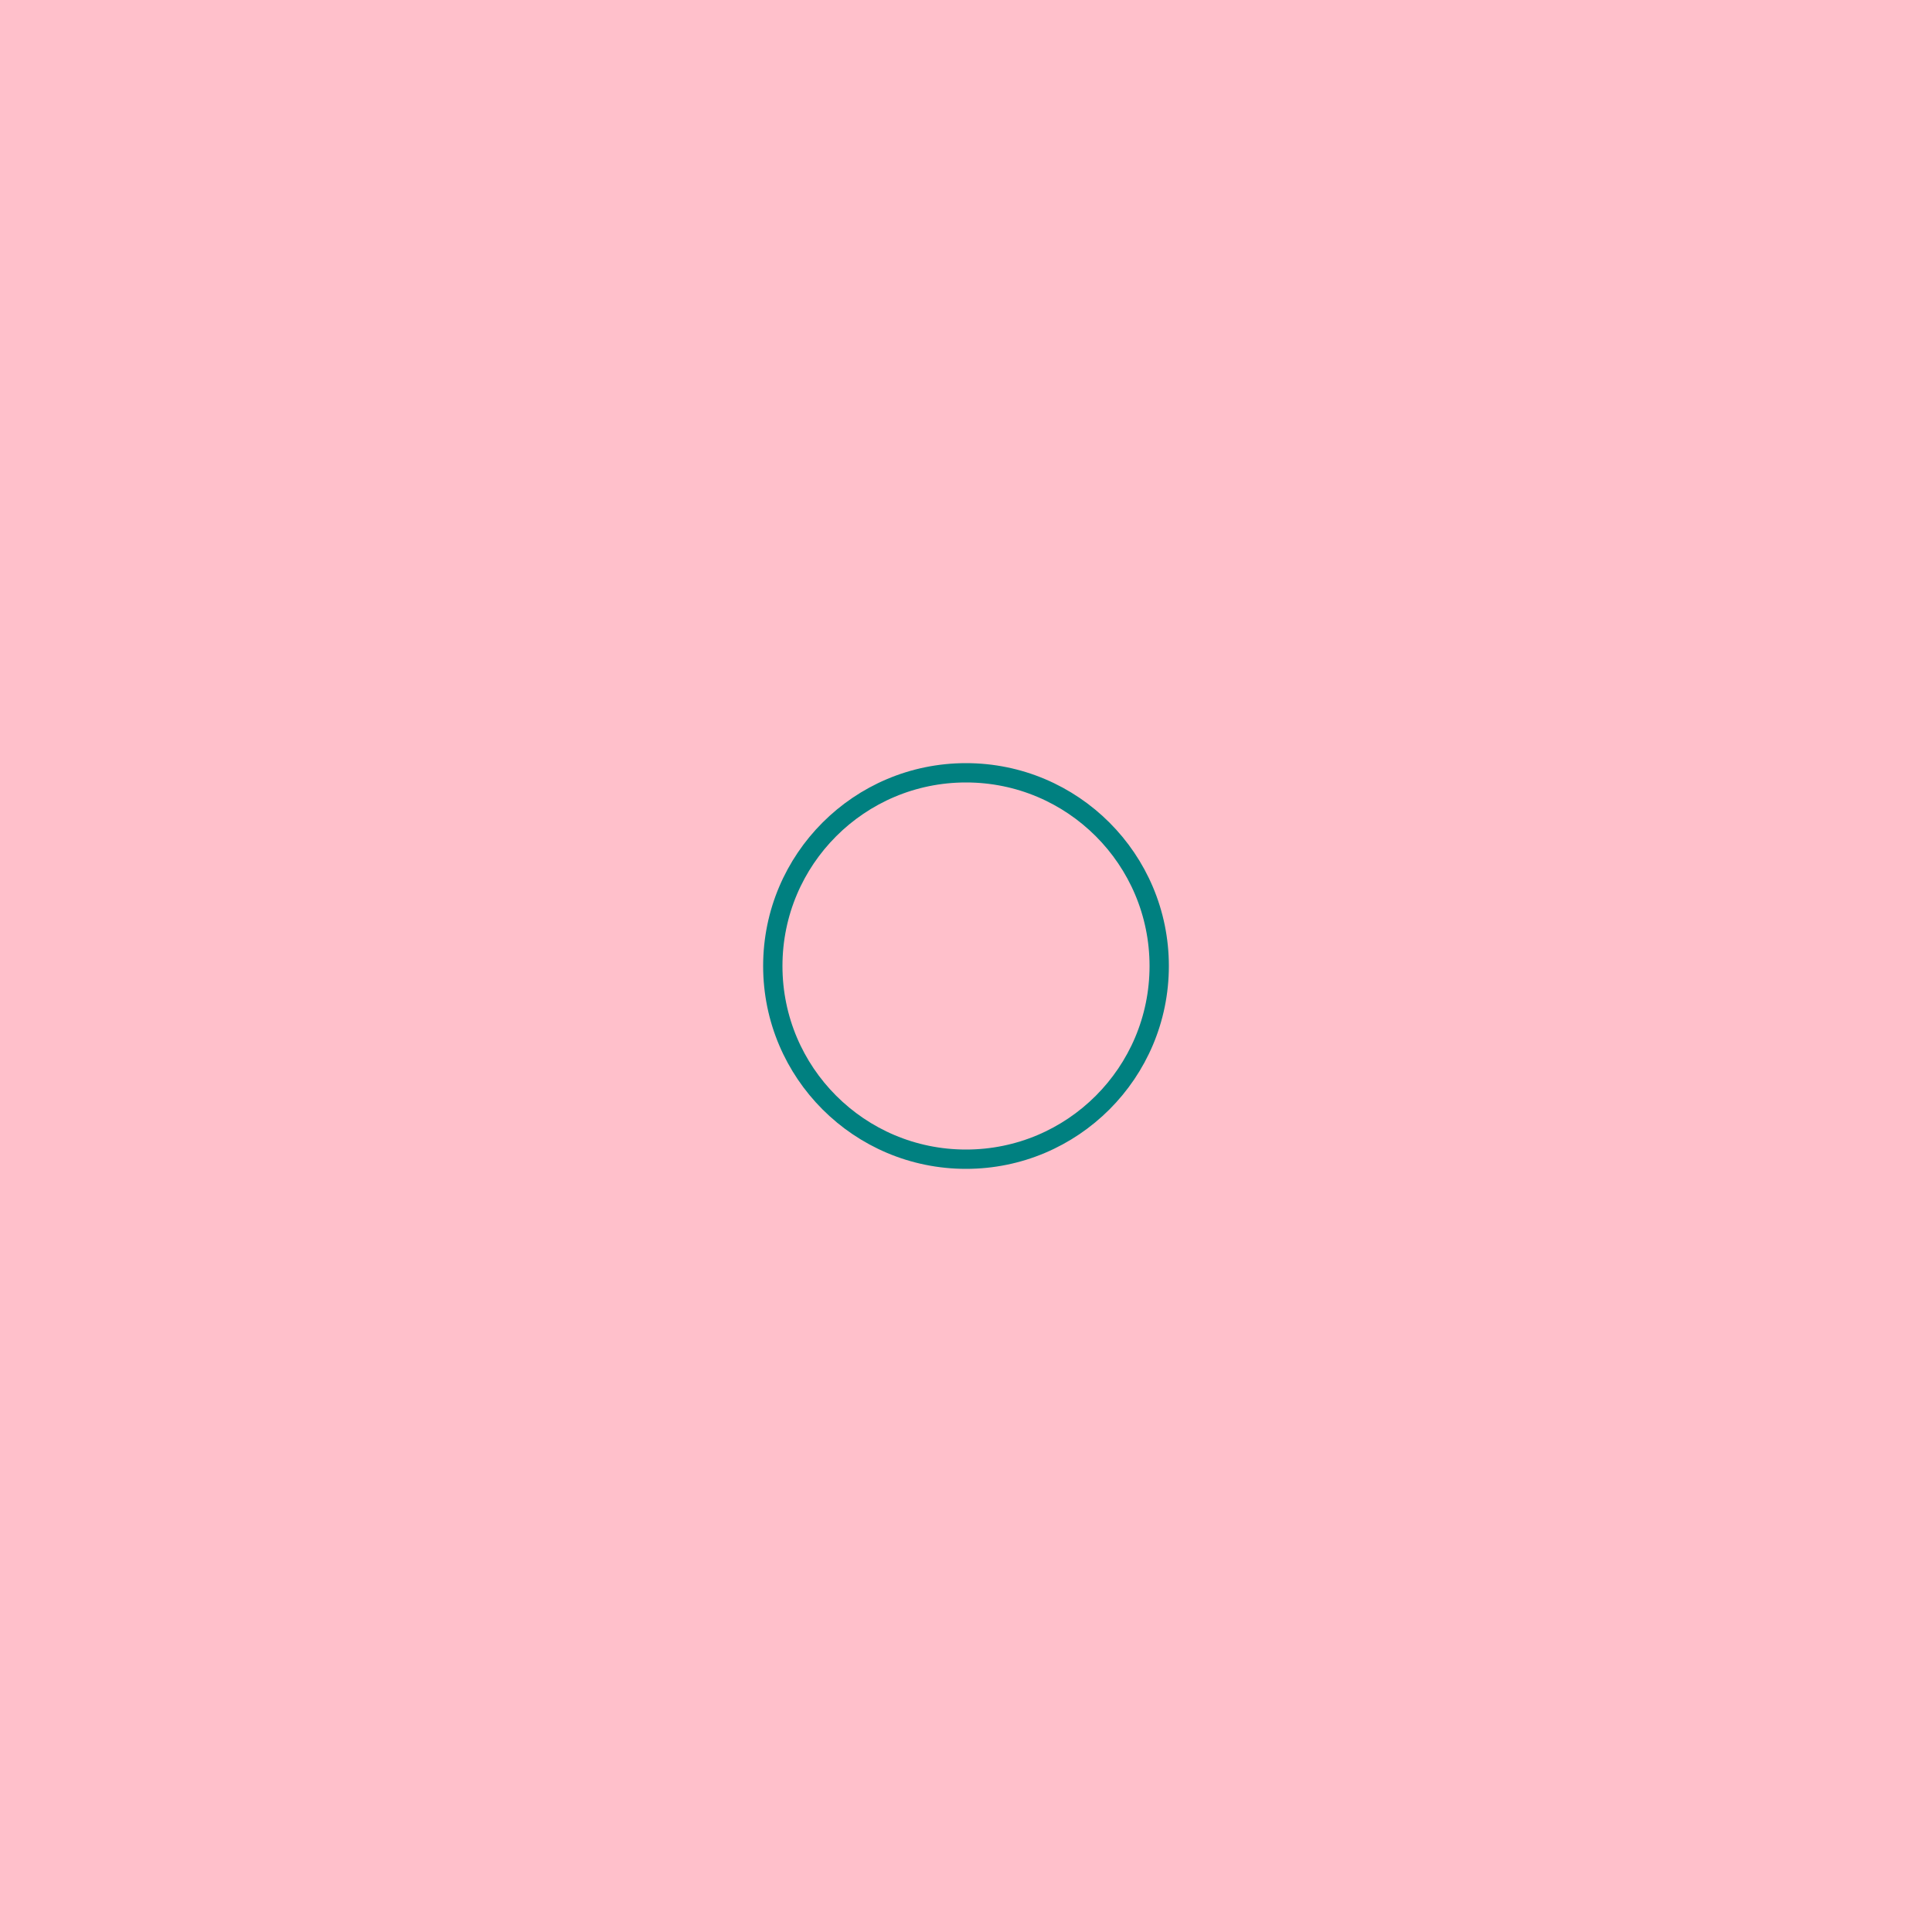
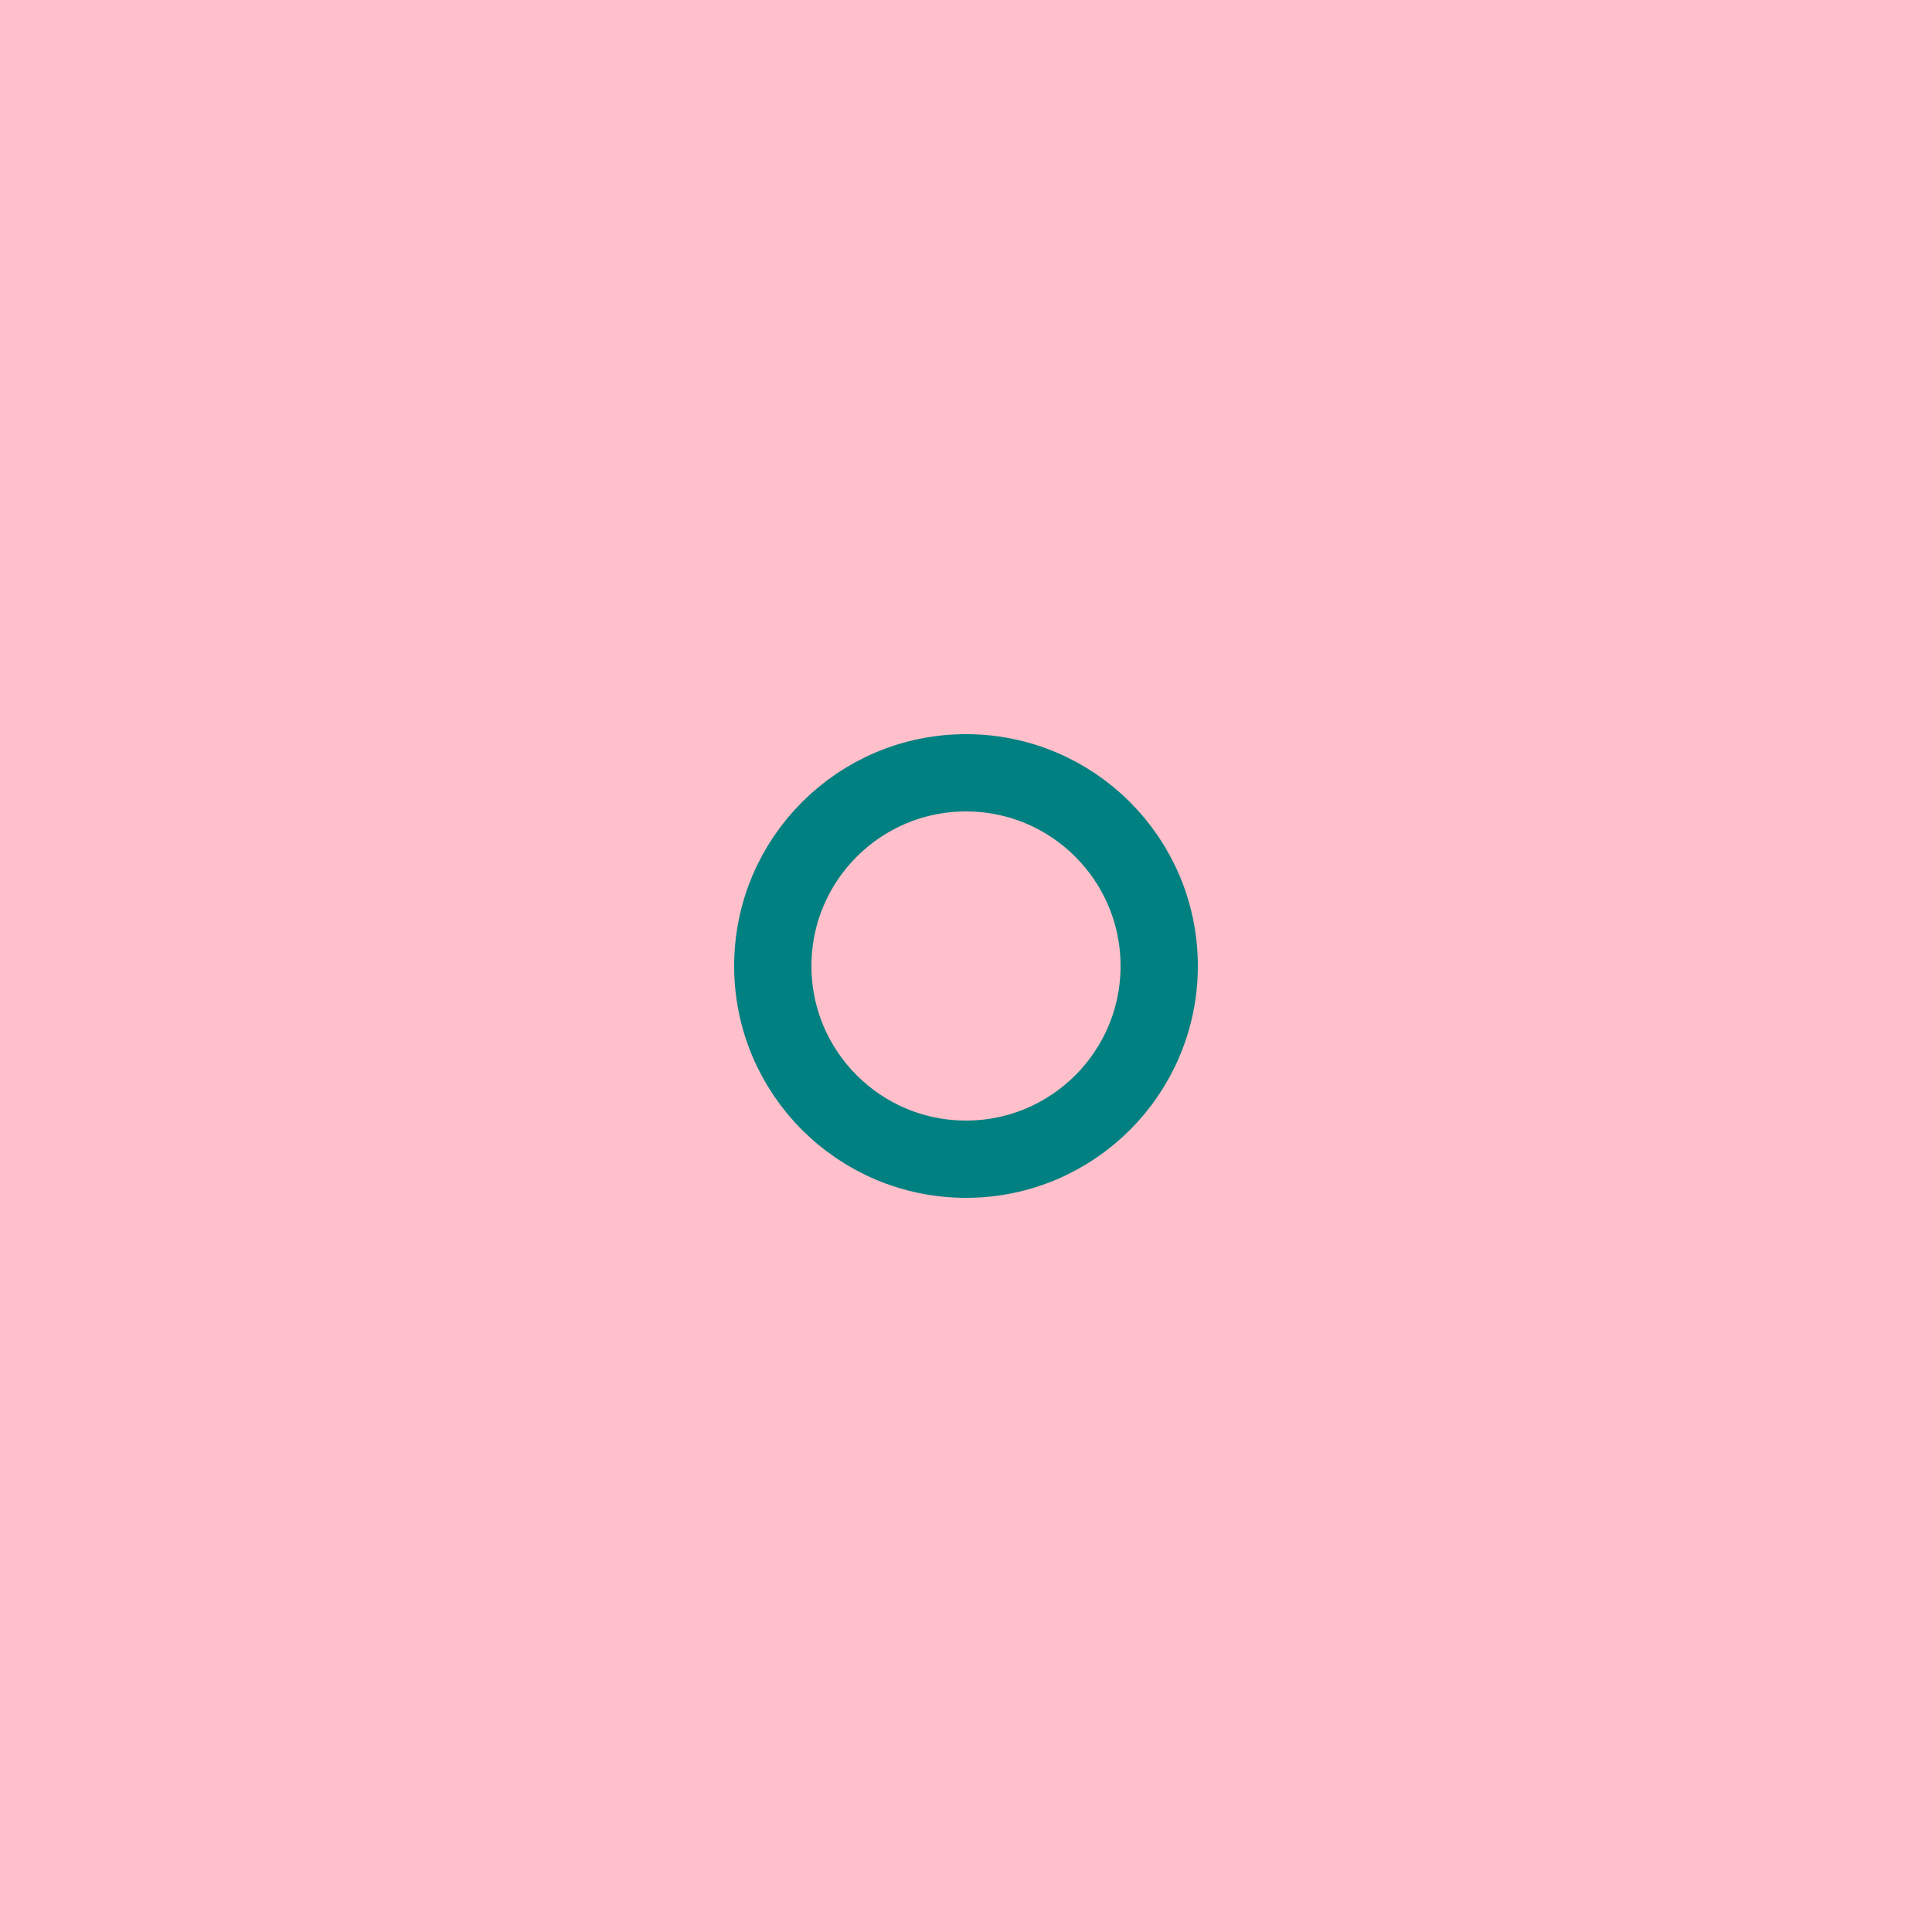
<svg xmlns="http://www.w3.org/2000/svg" width="1000" height="1000" viewBox="0 0 1000 1000">
  <rect x="0" y="0" width="1000" height="1000" fill="pink" />
-   <circle cx="500" cy="500" r="100" fill="none" stroke-opacity="1" stroke="teal" stroke-width="10" />
+   <circle cx="500" cy="500" r="100" fill="none" stroke-opacity="1" stroke="teal" stroke-width="40" />
</svg>
